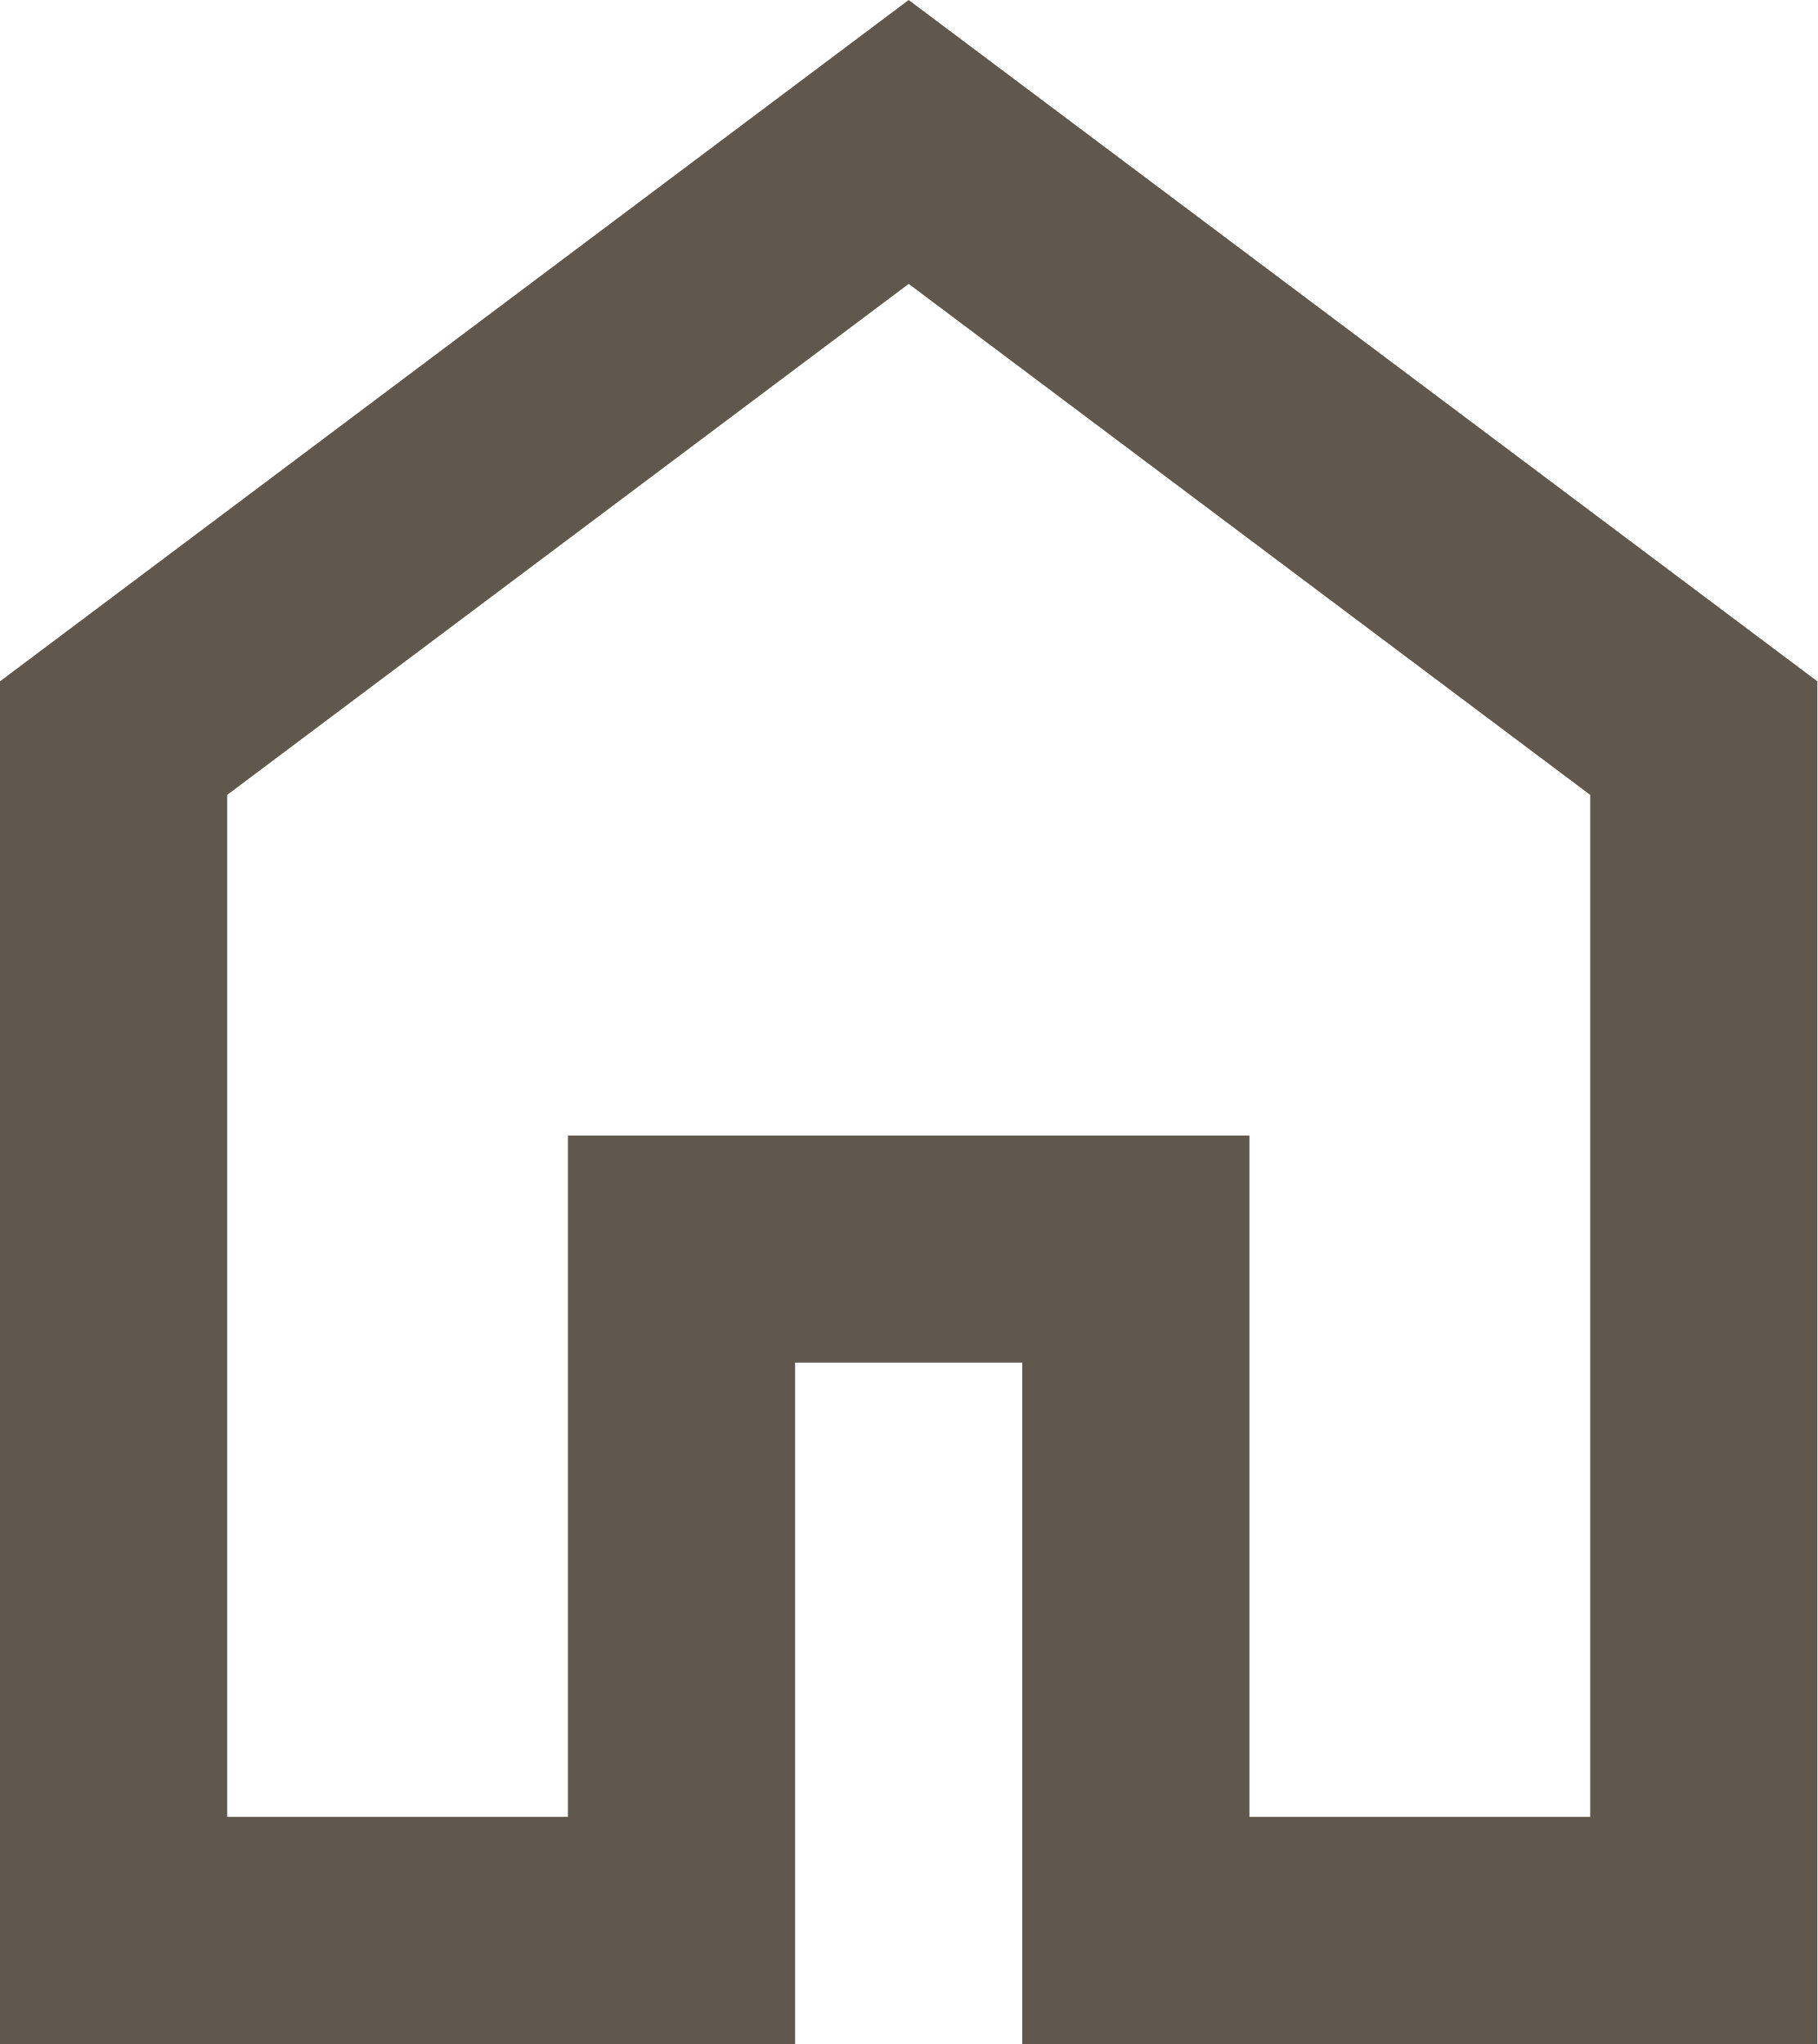
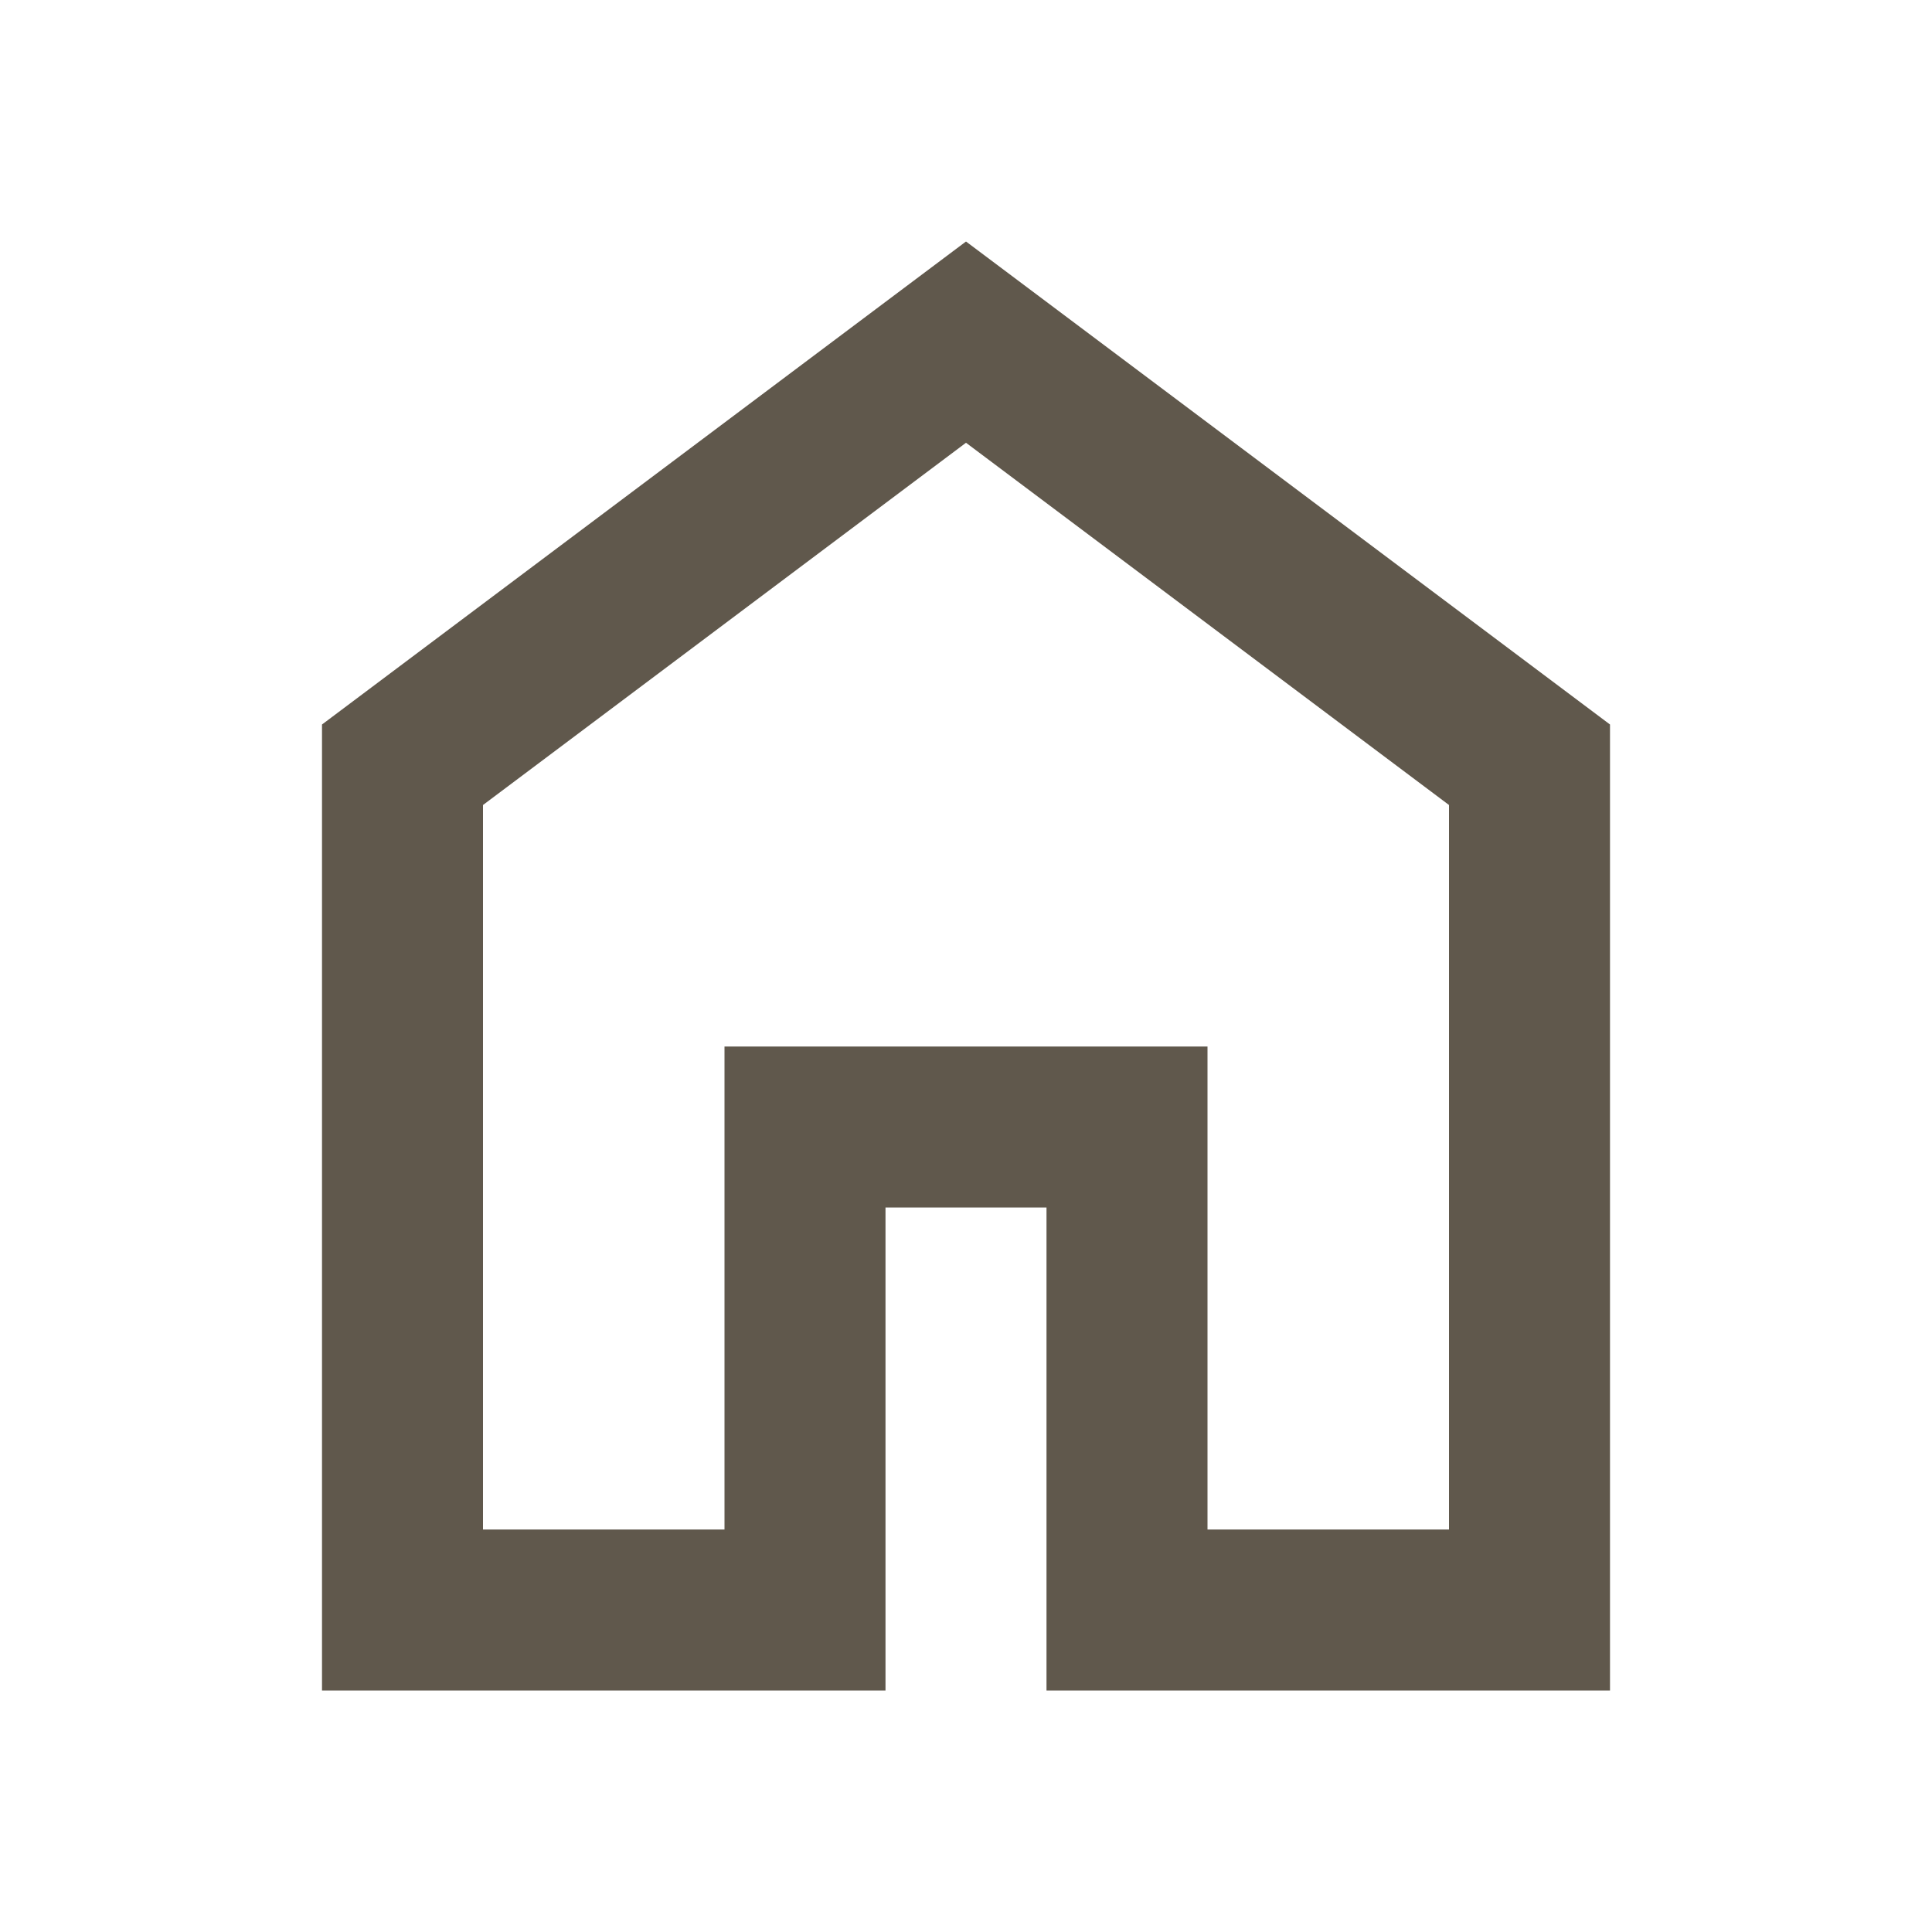
- <svg xmlns="http://www.w3.org/2000/svg" width="16" height="18" viewBox="0 0 16 18" fill="none">
-   <path d="M2 16H5V10H11V16H14V7L8 2.5L2 7V16ZM0 18V6L8 0L16 6V18H9V12H7V18H0Z" fill="#60584C" />
+ <svg xmlns="http://www.w3.org/2000/svg" height="24px" viewBox="0 -960 960 960" width="24px" fill="#60584C">
+   <path d="M240-200h120v-240h240v240h120v-360L480-740 240-560v360Zm-80 80v-480l320-240 320 240v480H520v-240h-80v240H160Zm320-350Z" />
</svg>
